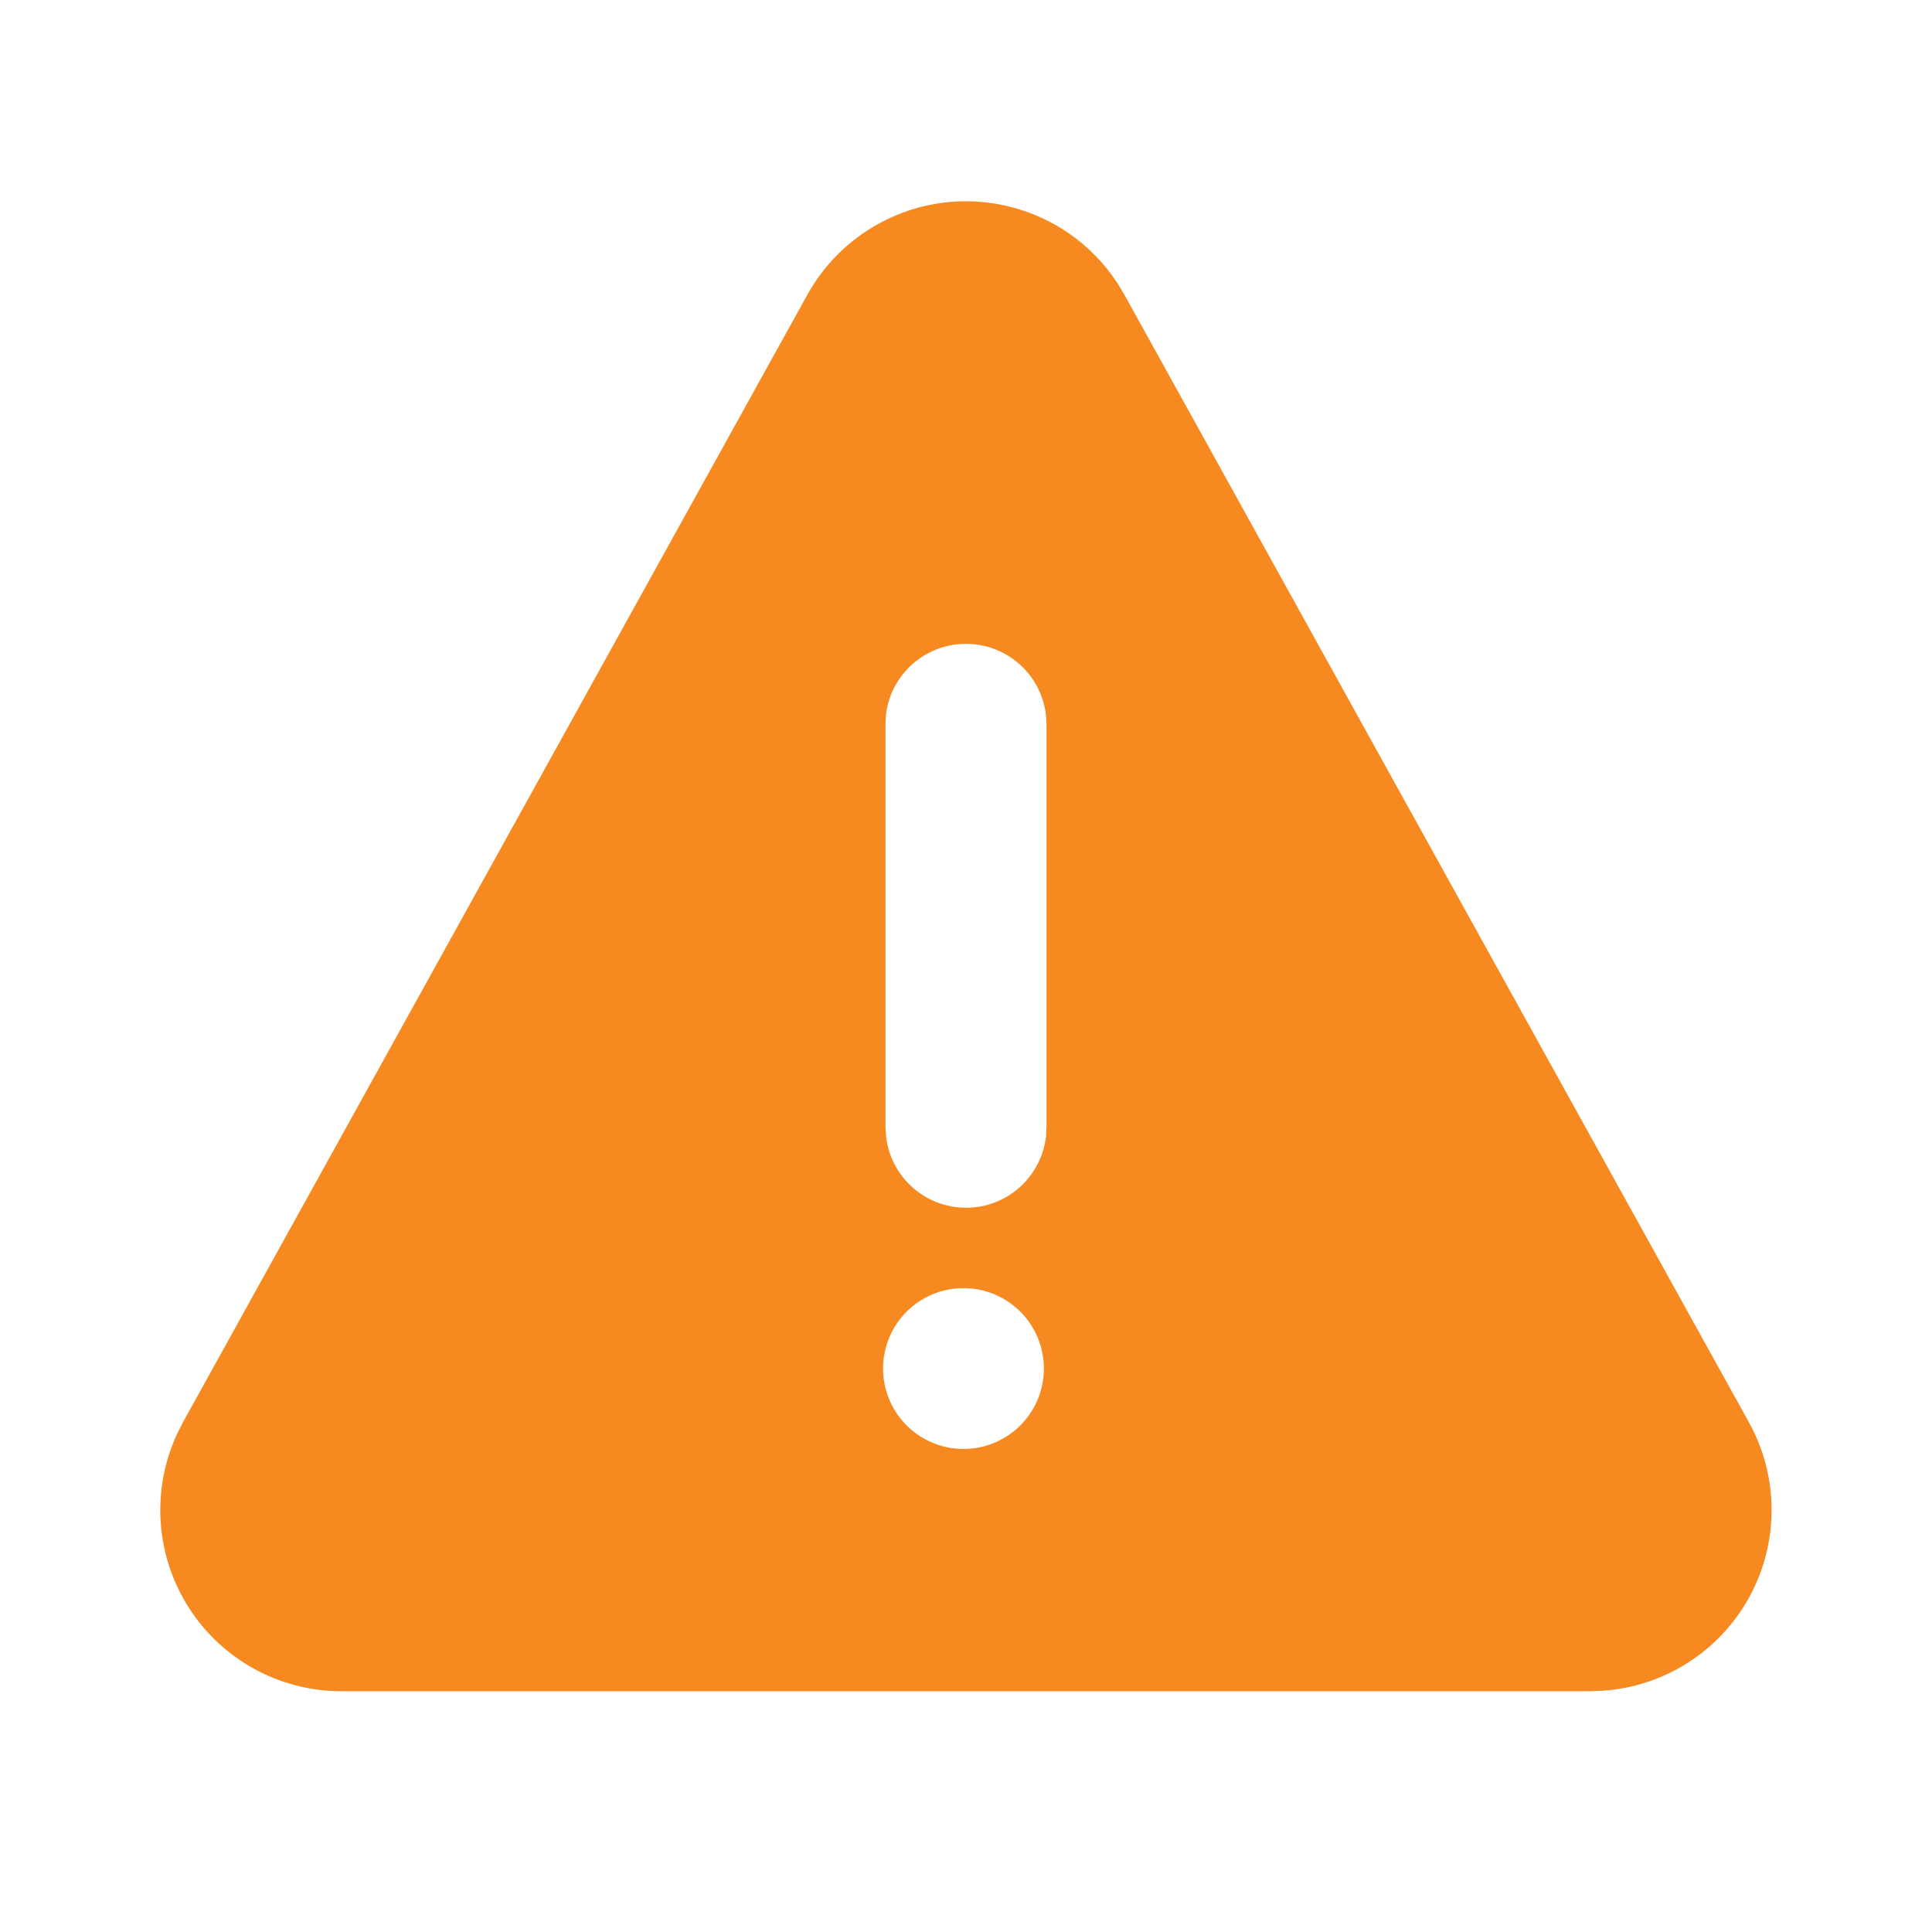
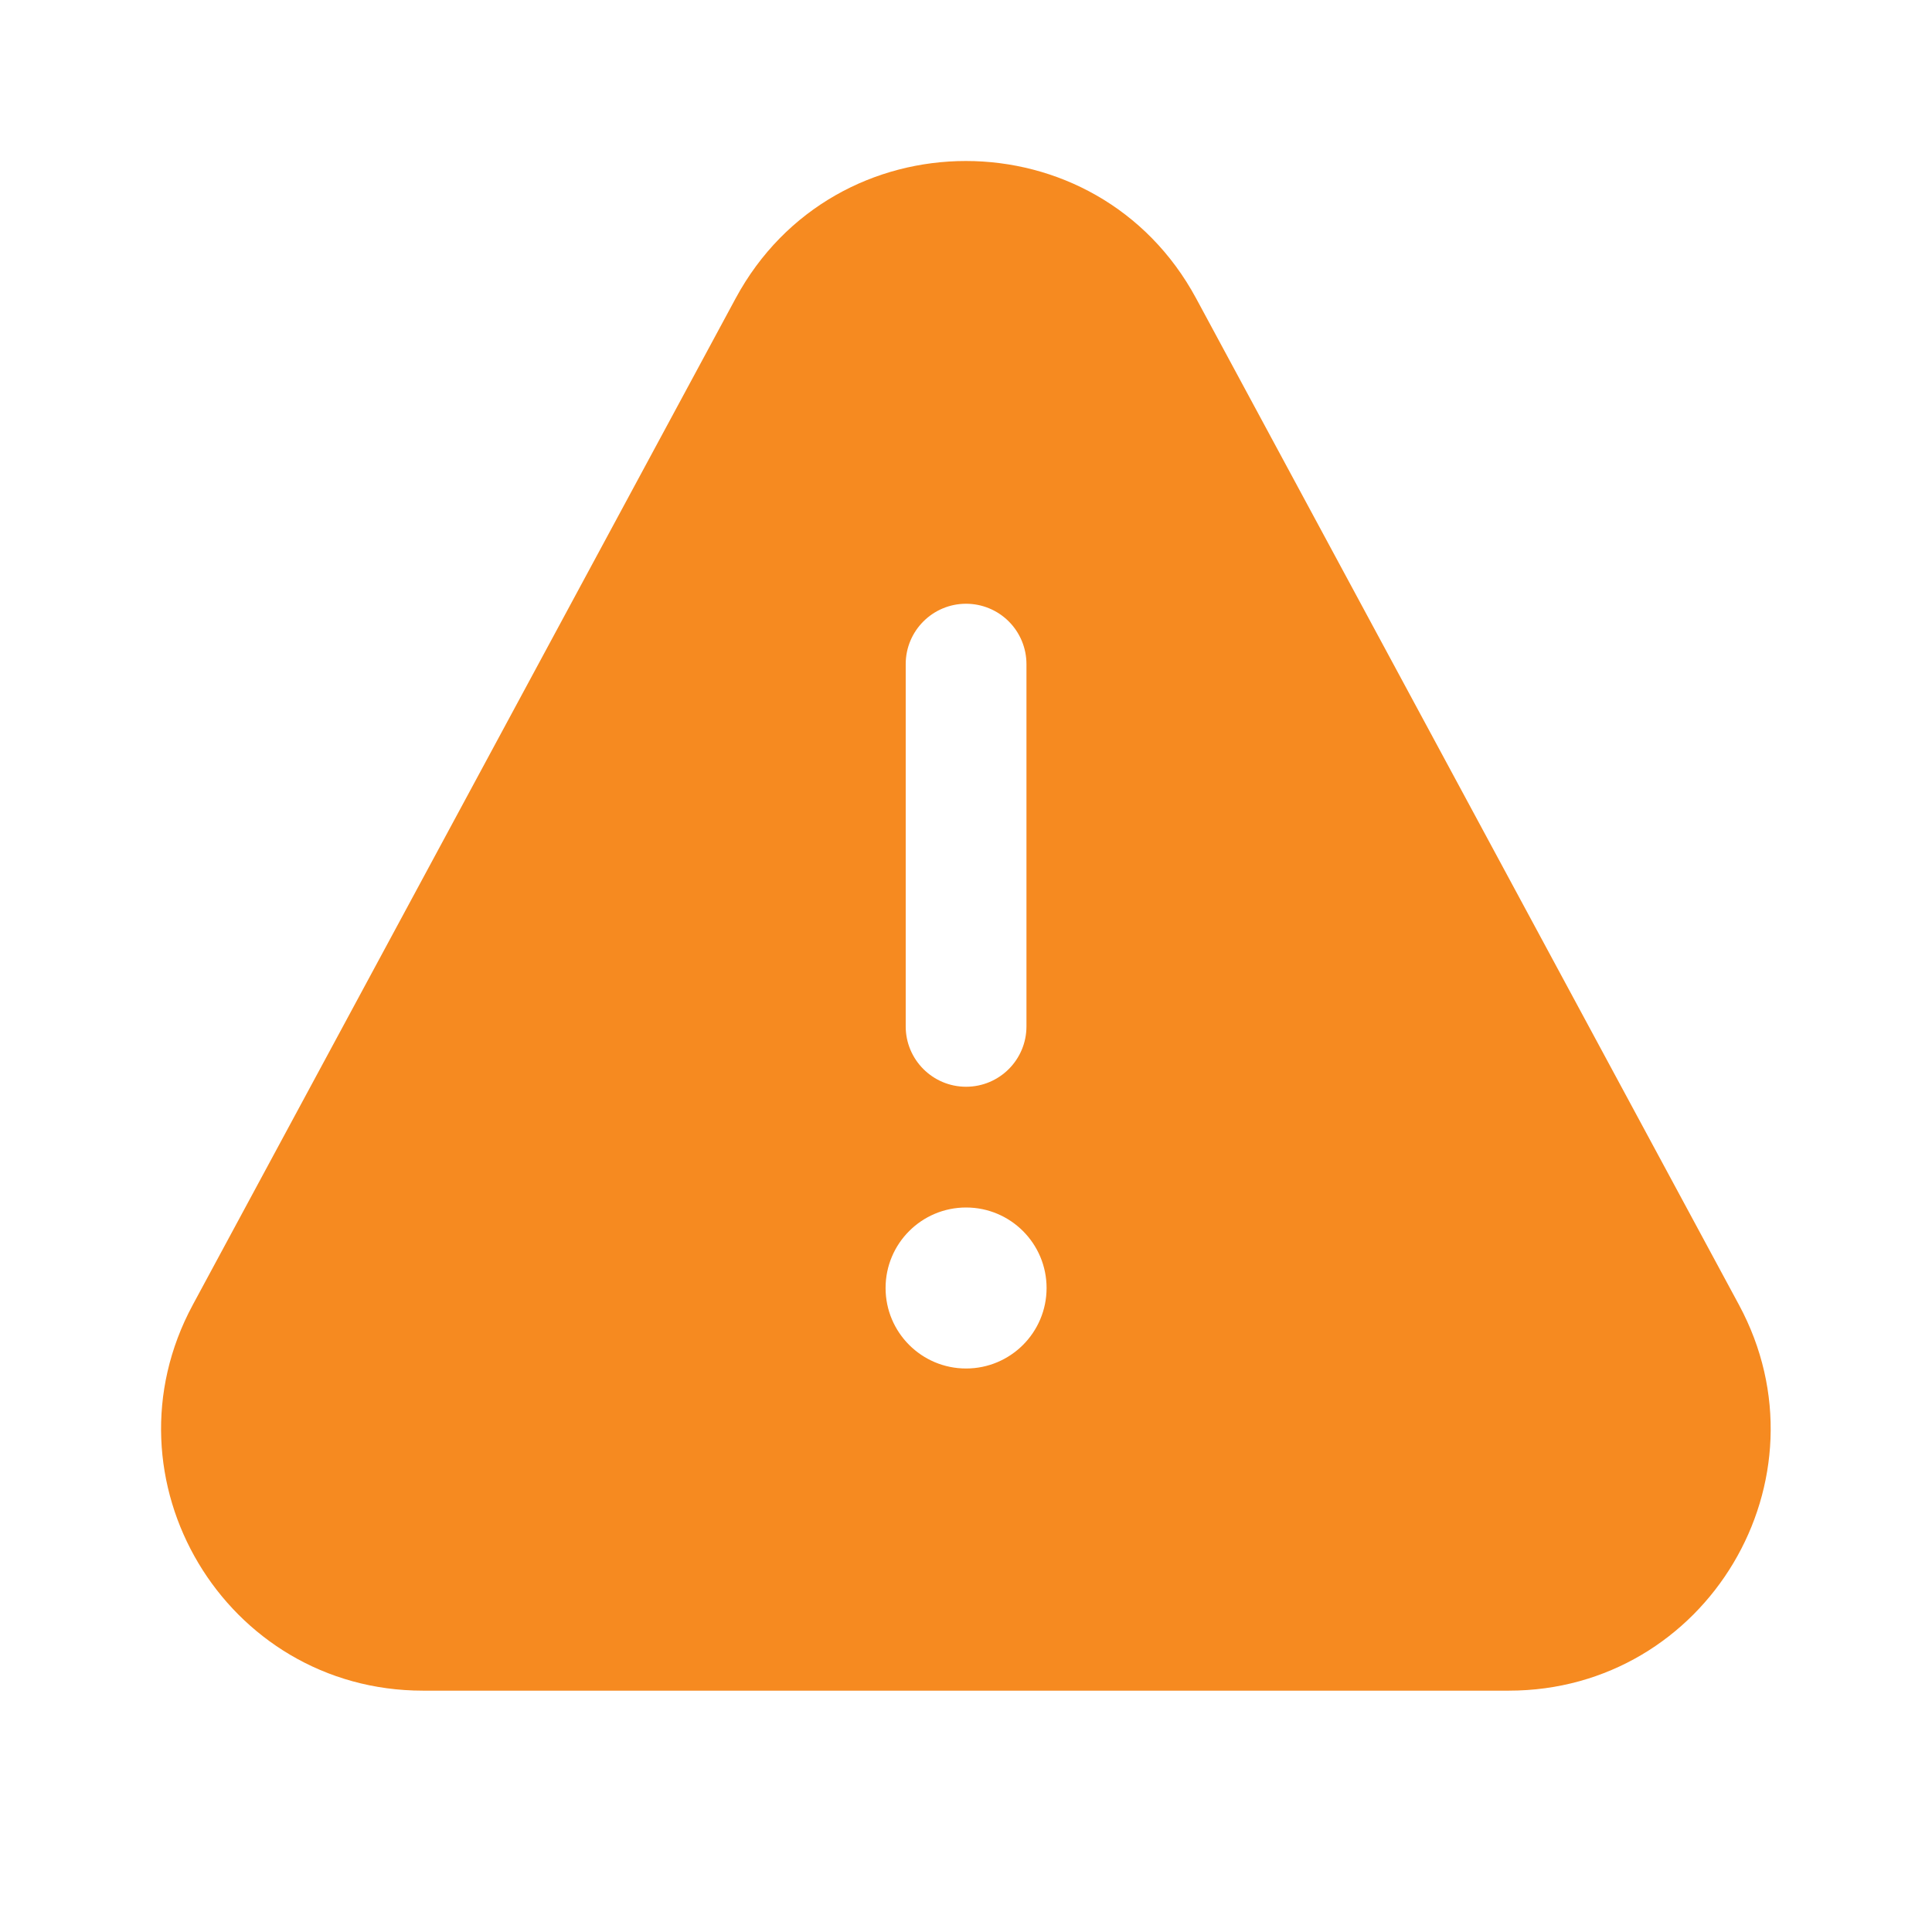
<svg xmlns="http://www.w3.org/2000/svg" width="24" height="24" fill="none">
-   <path fill="#f68a20" d="M10.909 2.782a2.25 2.25 0 0 1 2.975.74l.083.138 7.759 14.009a2.25 2.25 0 0 1-1.814 3.334l-.154.006H4.242A2.25 2.25 0 0 1 2.2 17.812l.072-.143L10.03 3.66a2.25 2.25 0 0 1 .879-.878M12 16.002a.999.999 0 1 0 0 1.997.999.999 0 0 0 0-1.997m-.002-8.004a1 1 0 0 0-.993.884L11 8.998V14l.007.117a1 1 0 0 0 1.987 0L13 14V8.998l-.007-.117a1 1 0 0 0-.994-.883Z" />
+   <path fill="#f68a20" d="M9.138 3.707c1.228-2.276 4.493-2.276 5.721 0l6.743 12.502c1.168 2.165-.4 4.793-2.86 4.793H5.255c-2.46 0-4.028-2.628-2.86-4.793zM12.001 15a1 1 0 1 0 0 2 1 1 0 0 0 0-2m0-7.5a.75.75 0 0 0-.75.75v4.5a.75.75 0 0 0 1.5 0v-4.5A.75.75 0 0 0 12 7.5" />
</svg>
